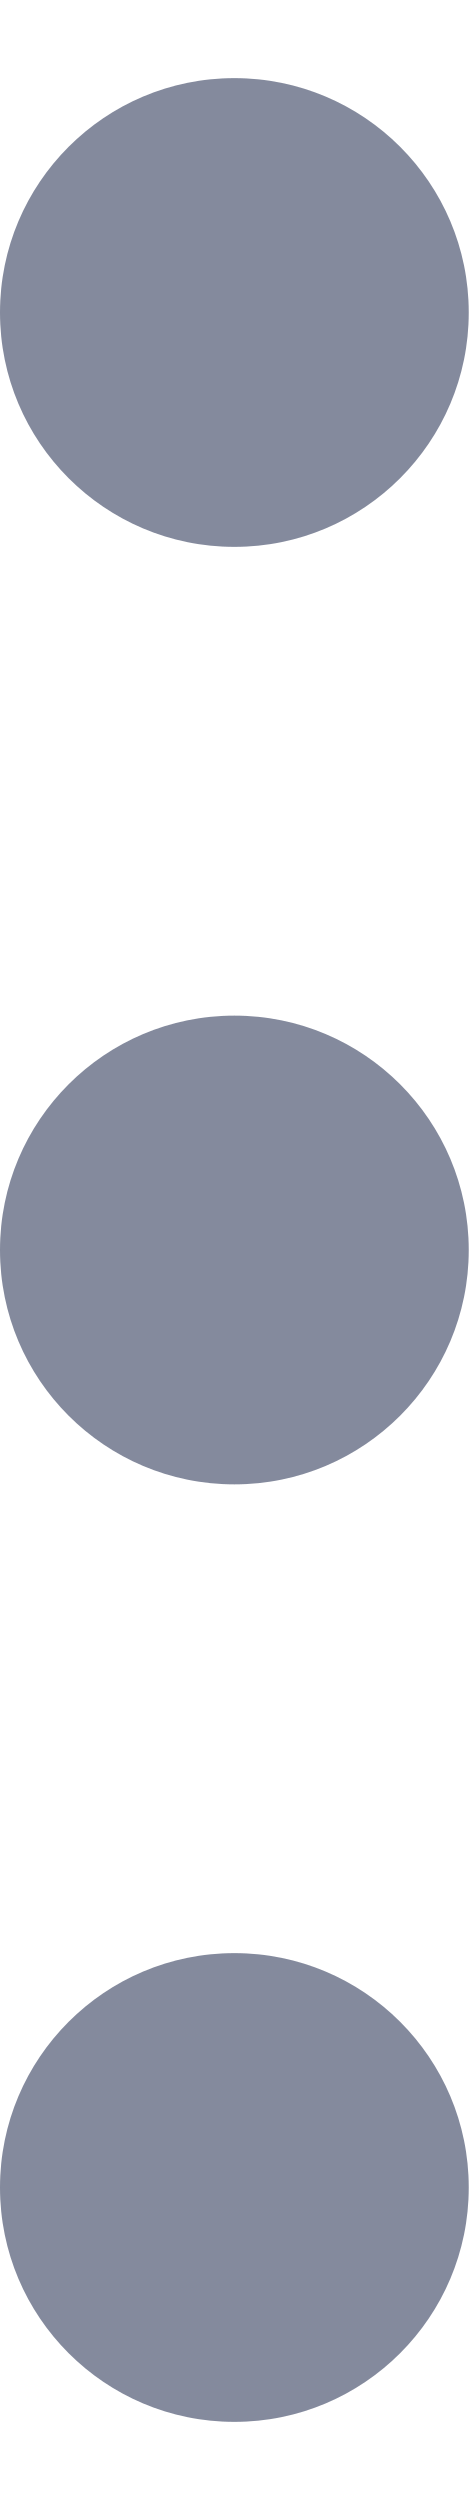
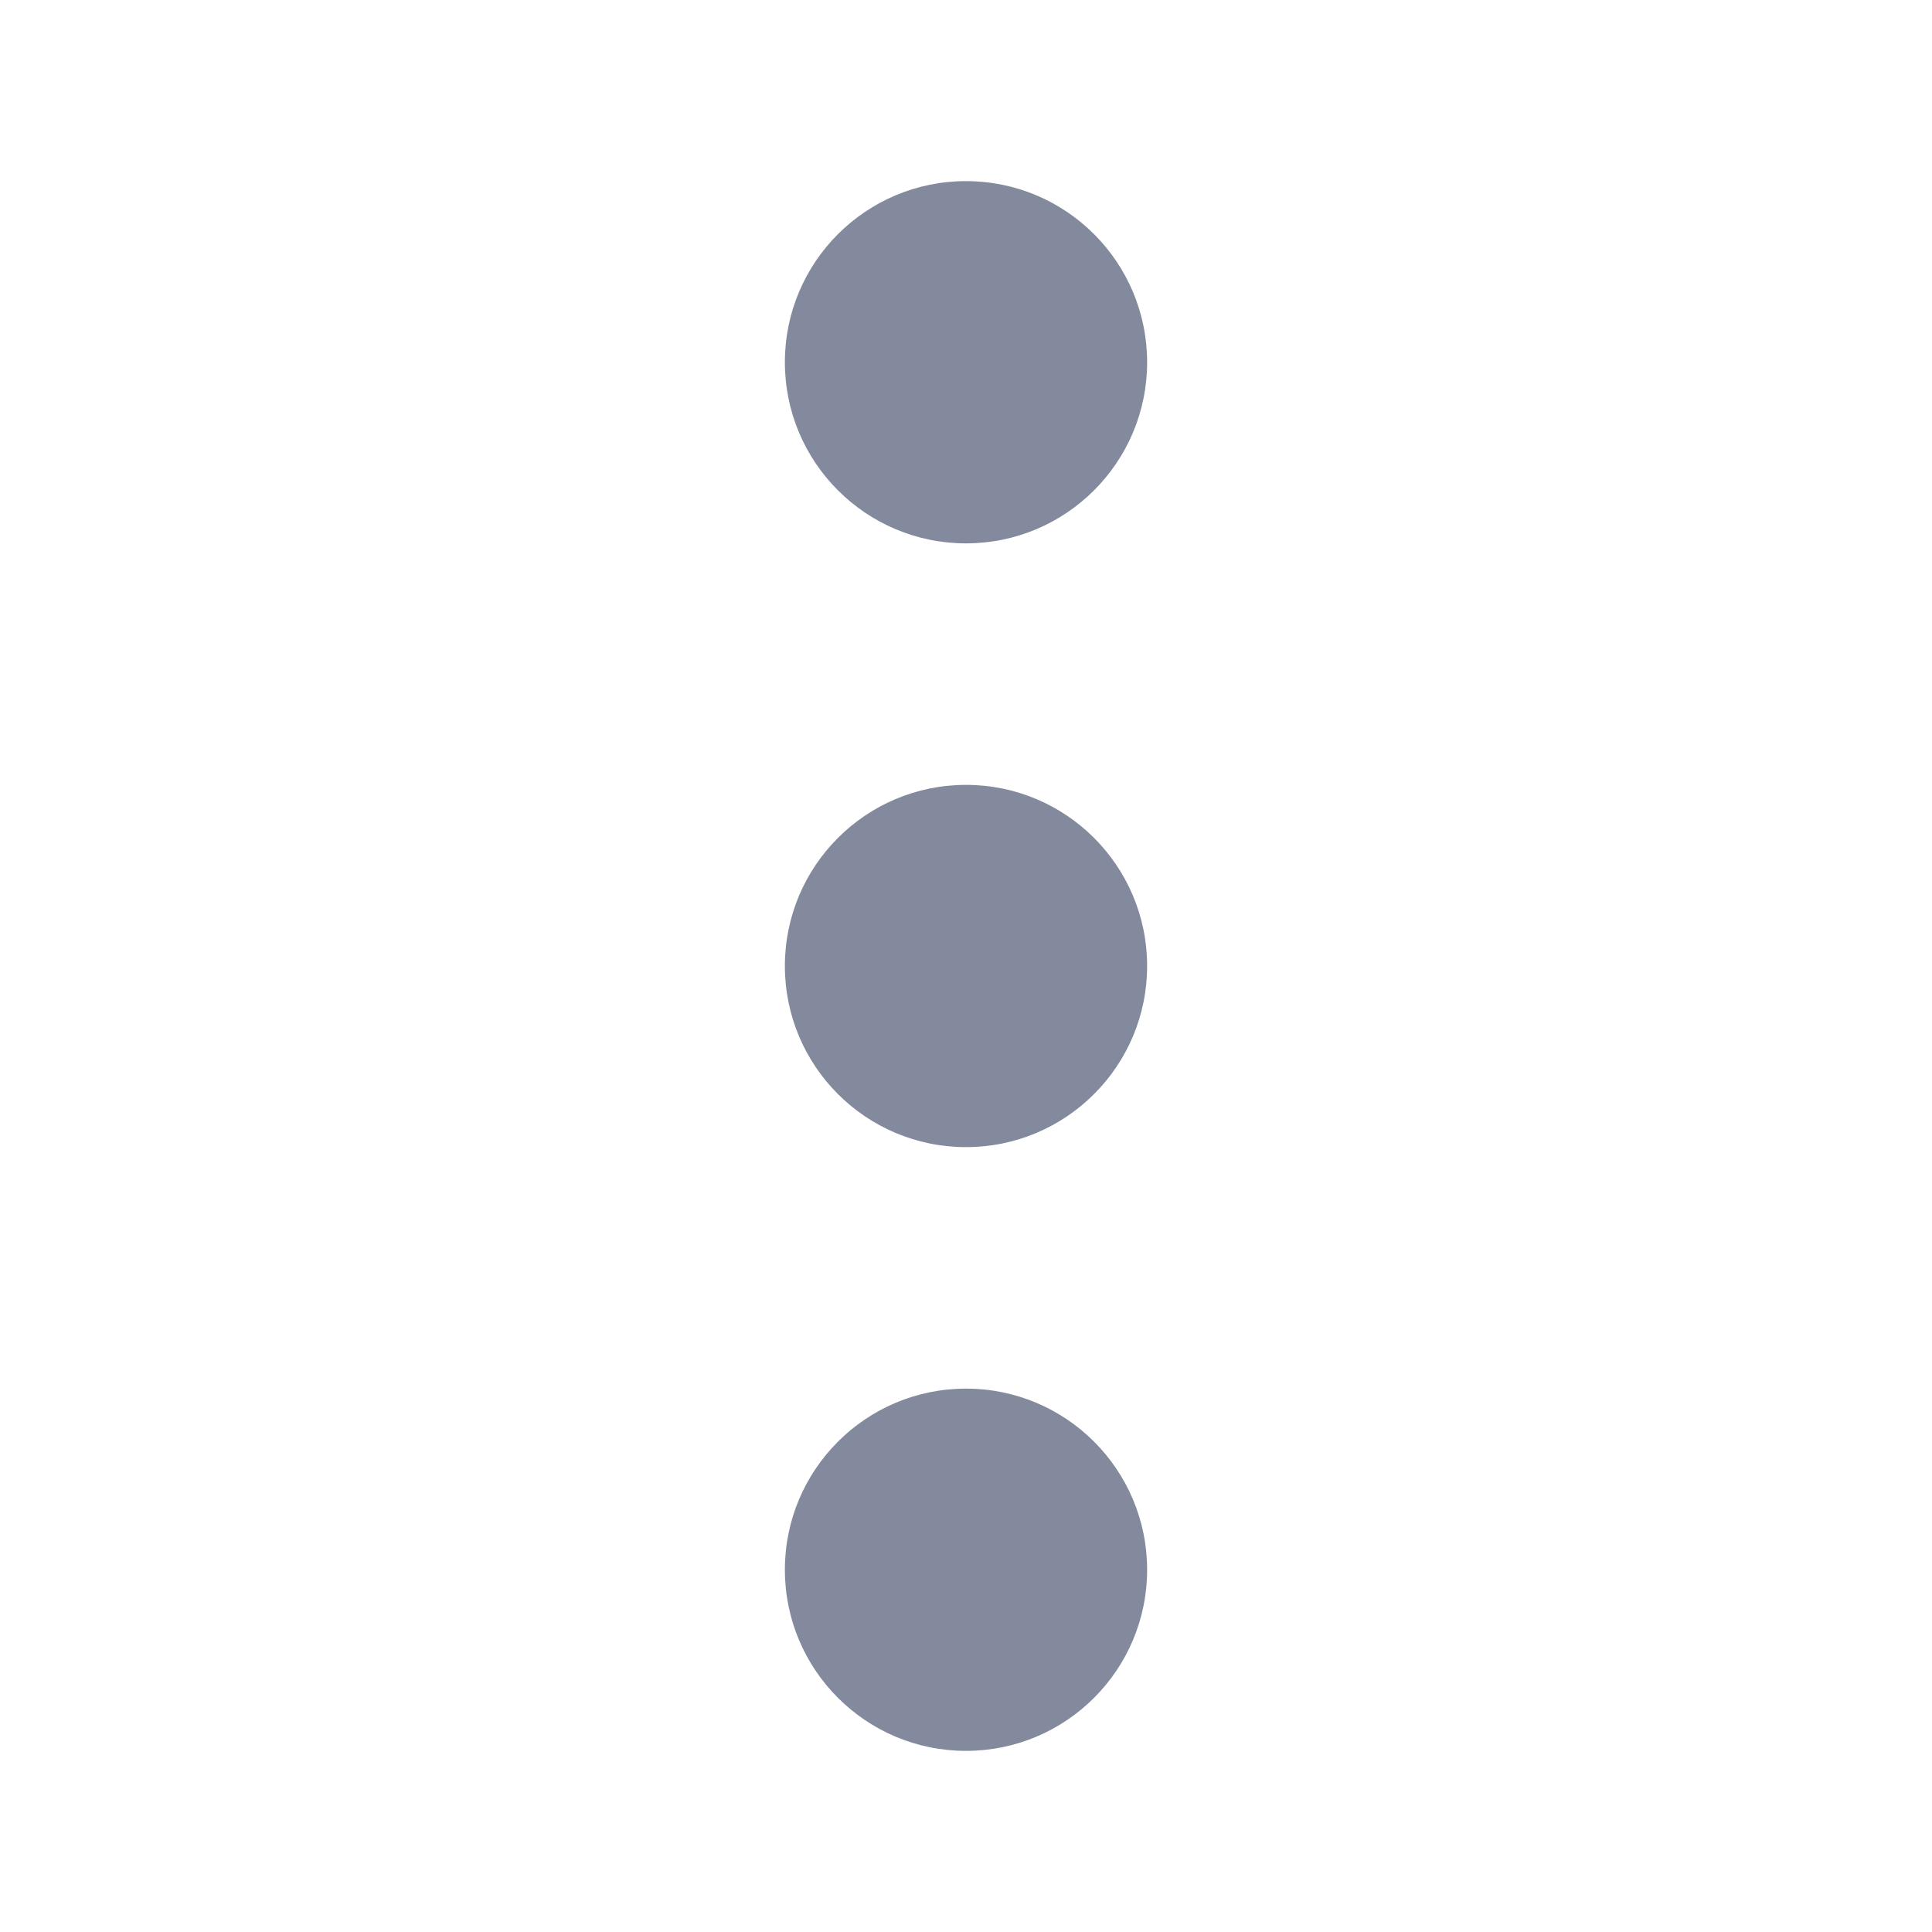
- <svg xmlns="http://www.w3.org/2000/svg" width="3" height="16" viewBox="0 0 3 16" fill="none">
-   <circle cx="1.5" cy="2" r="1.5" fill="#848A9D" />
-   <circle cx="1.5" cy="8" r="1.5" fill="#848A9D" />
-   <circle cx="1.5" cy="14" r="1.5" fill="#848A9D" />
+ <svg xmlns="http://www.w3.org/2000/svg" width="16" height="16" fill="#848A9D" class="bi bi-three-dots-vertical" viewBox="0 0 16 16">
+   <path d="M9.5 13a1.5 1.5 0 1 1-3 0 1.5 1.5 0 0 1 3 0zm0-5a1.5 1.5 0 1 1-3 0 1.5 1.5 0 0 1 3 0zm0-5a1.5 1.5 0 1 1-3 0 1.5 1.5 0 0 1 3 0z" />
</svg>
